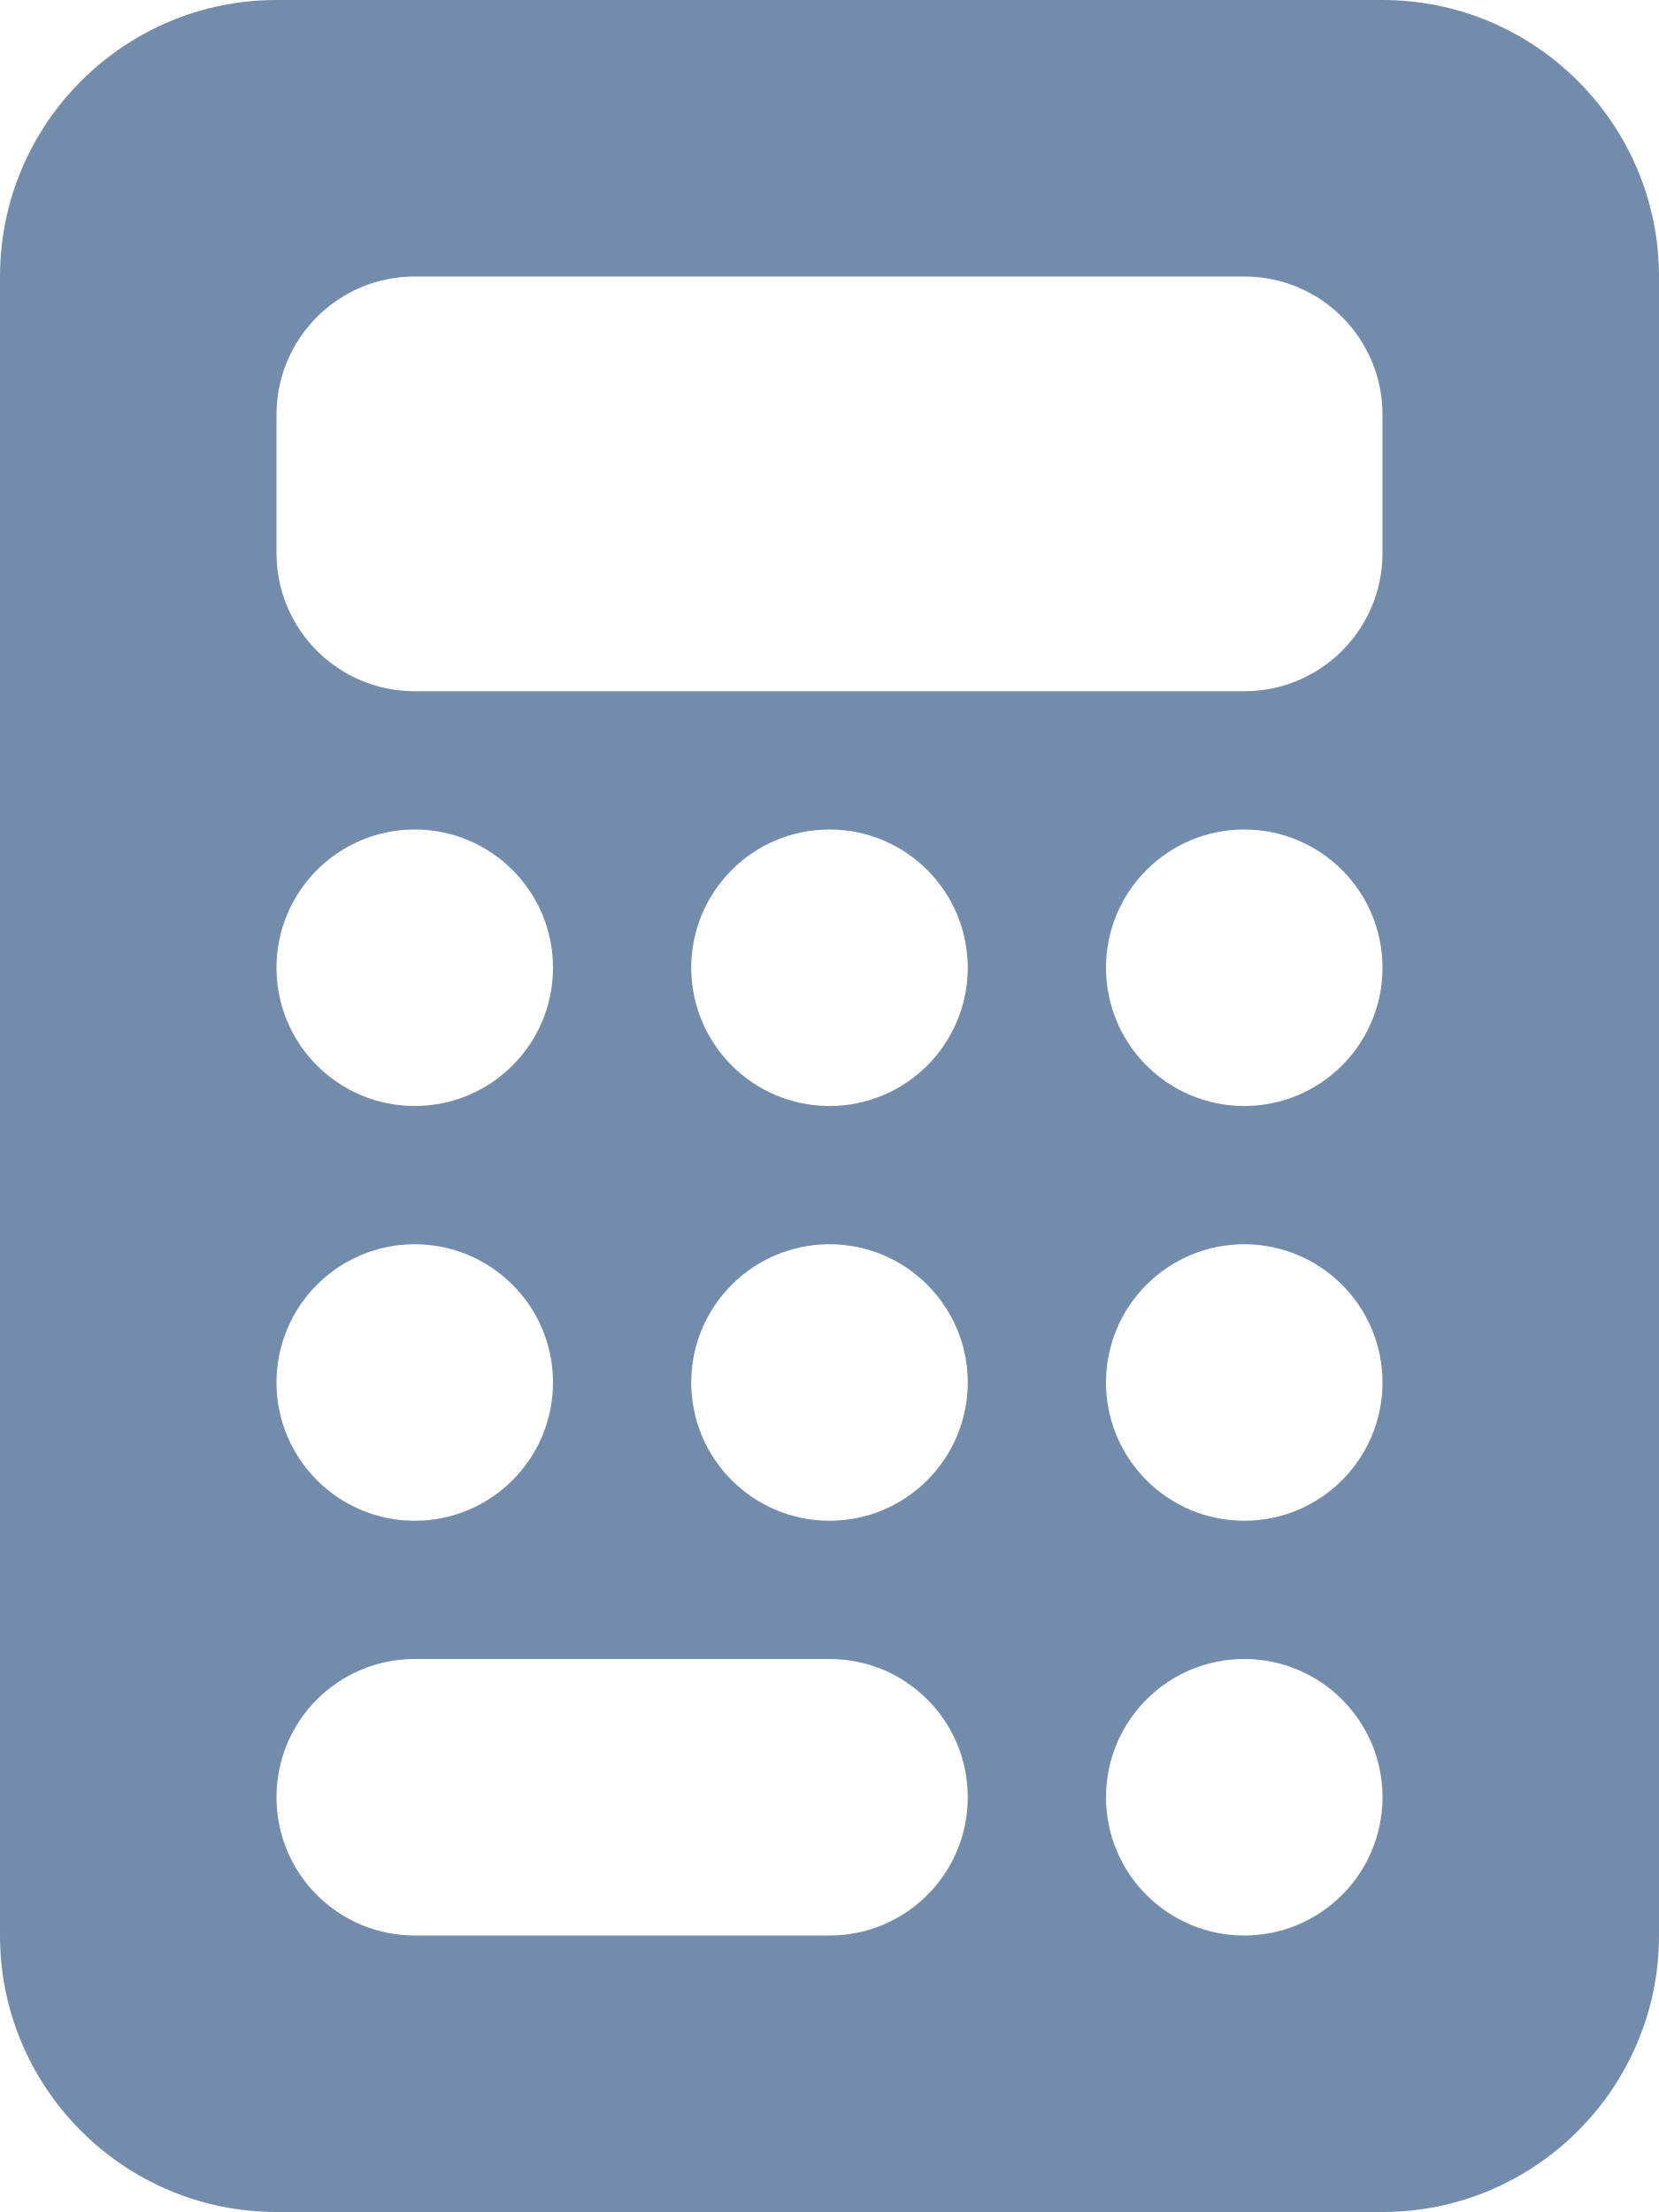
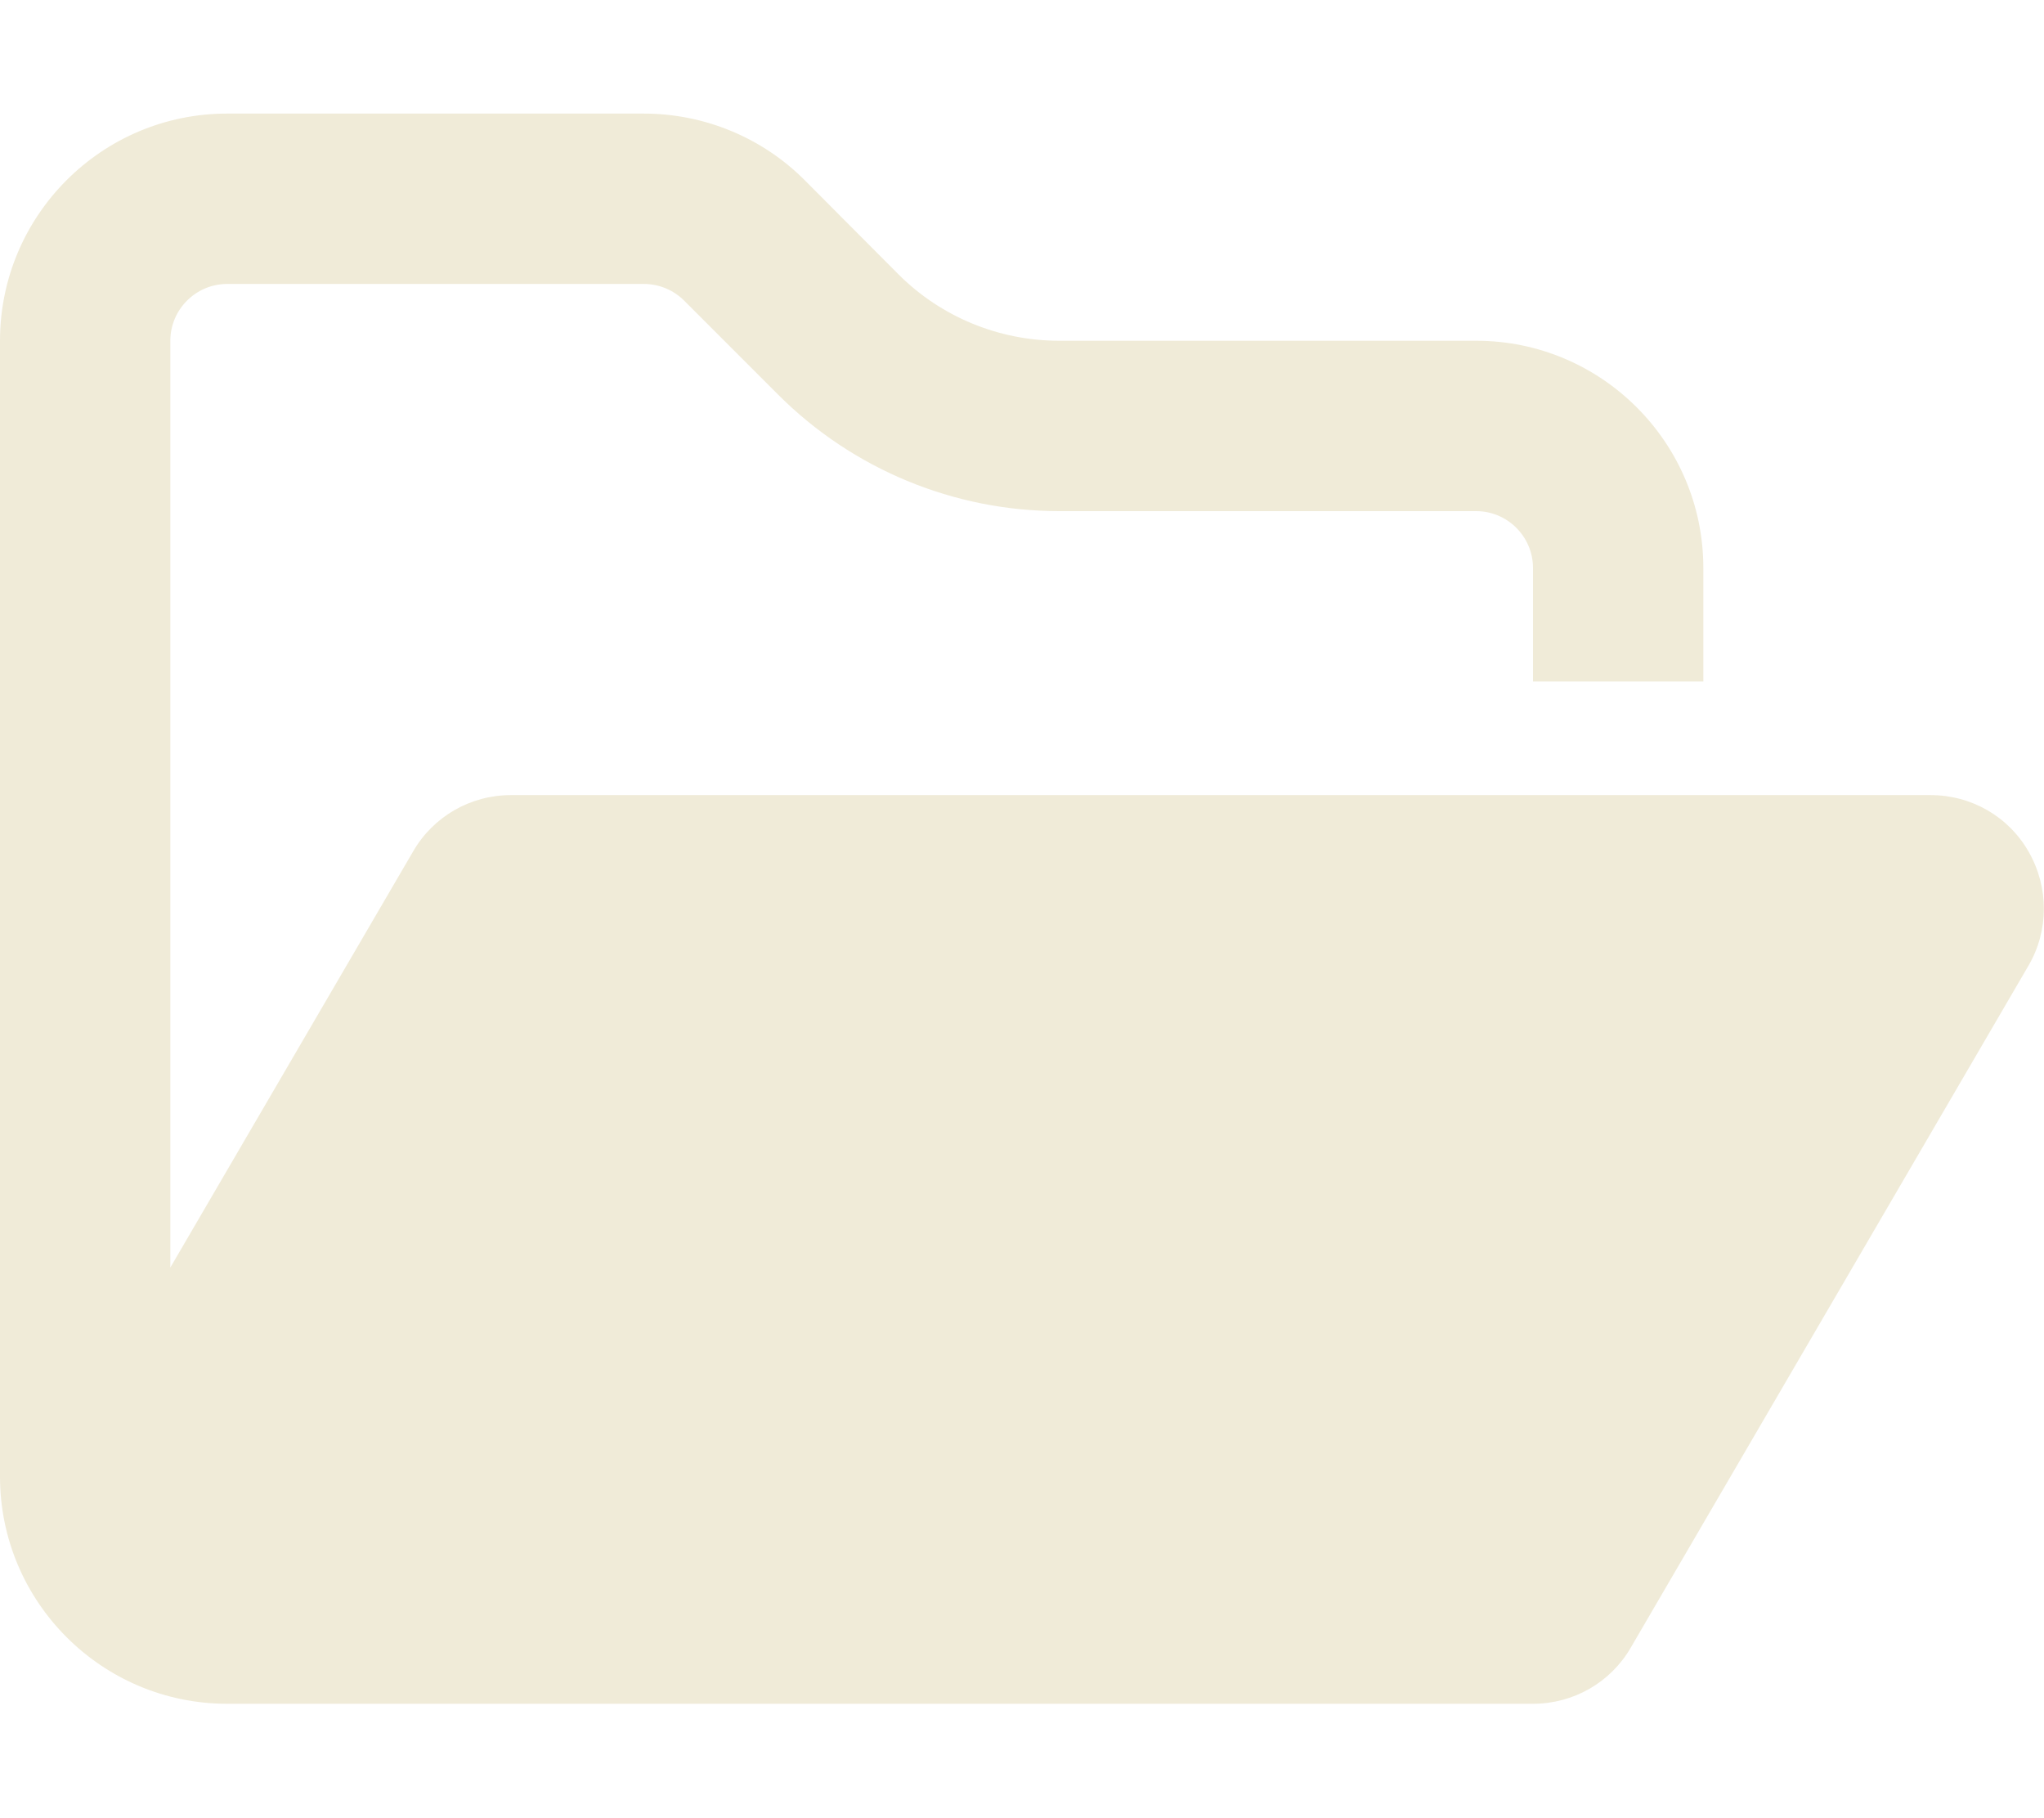
- <svg xmlns="http://www.w3.org/2000/svg" height="1em" viewBox="0 0 384 512">
-   <style>svg{fill:#748cab}</style>
-   <path d="M64 0C28.7 0 0 28.7 0 64V448c0 35.3 28.7 64 64 64H320c35.3 0 64-28.7 64-64V64c0-35.3-28.7-64-64-64H64zM96 64H288c17.7 0 32 14.3 32 32v32c0 17.7-14.3 32-32 32H96c-17.7 0-32-14.3-32-32V96c0-17.7 14.3-32 32-32zm32 160a32 32 0 1 1 -64 0 32 32 0 1 1 64 0zM96 352a32 32 0 1 1 0-64 32 32 0 1 1 0 64zM64 416c0-17.7 14.3-32 32-32h96c17.7 0 32 14.3 32 32s-14.3 32-32 32H96c-17.7 0-32-14.3-32-32zM192 256a32 32 0 1 1 0-64 32 32 0 1 1 0 64zm32 64a32 32 0 1 1 -64 0 32 32 0 1 1 64 0zm64-64a32 32 0 1 1 0-64 32 32 0 1 1 0 64zm32 64a32 32 0 1 1 -64 0 32 32 0 1 1 64 0zM288 448a32 32 0 1 1 0-64 32 32 0 1 1 0 64z" />
+ <svg xmlns="http://www.w3.org/2000/svg" height="1em" viewBox="0 0 576 512">
+   <style>svg{fill:#f0ebd8}</style>
+   <path d="M384 480h48c11.4 0 21.9-6 27.6-15.9l112-192c5.8-9.9 5.8-22.1 .1-32.1S555.5 224 544 224H144c-11.4 0-21.9 6-27.6 15.9L48 357.1V96c0-8.8 7.2-16 16-16H181.5c4.2 0 8.3 1.7 11.3 4.7l26.5 26.5c21 21 49.5 32.8 79.2 32.8H416c8.8 0 16 7.2 16 16v32h48V160c0-35.3-28.7-64-64-64H298.5c-17 0-33.3-6.7-45.3-18.7L226.7 50.7c-12-12-28.3-18.7-45.3-18.7H64C28.7 32 0 60.7 0 96V416c0 35.3 28.7 64 64 64H87.7 384z" />
</svg>
